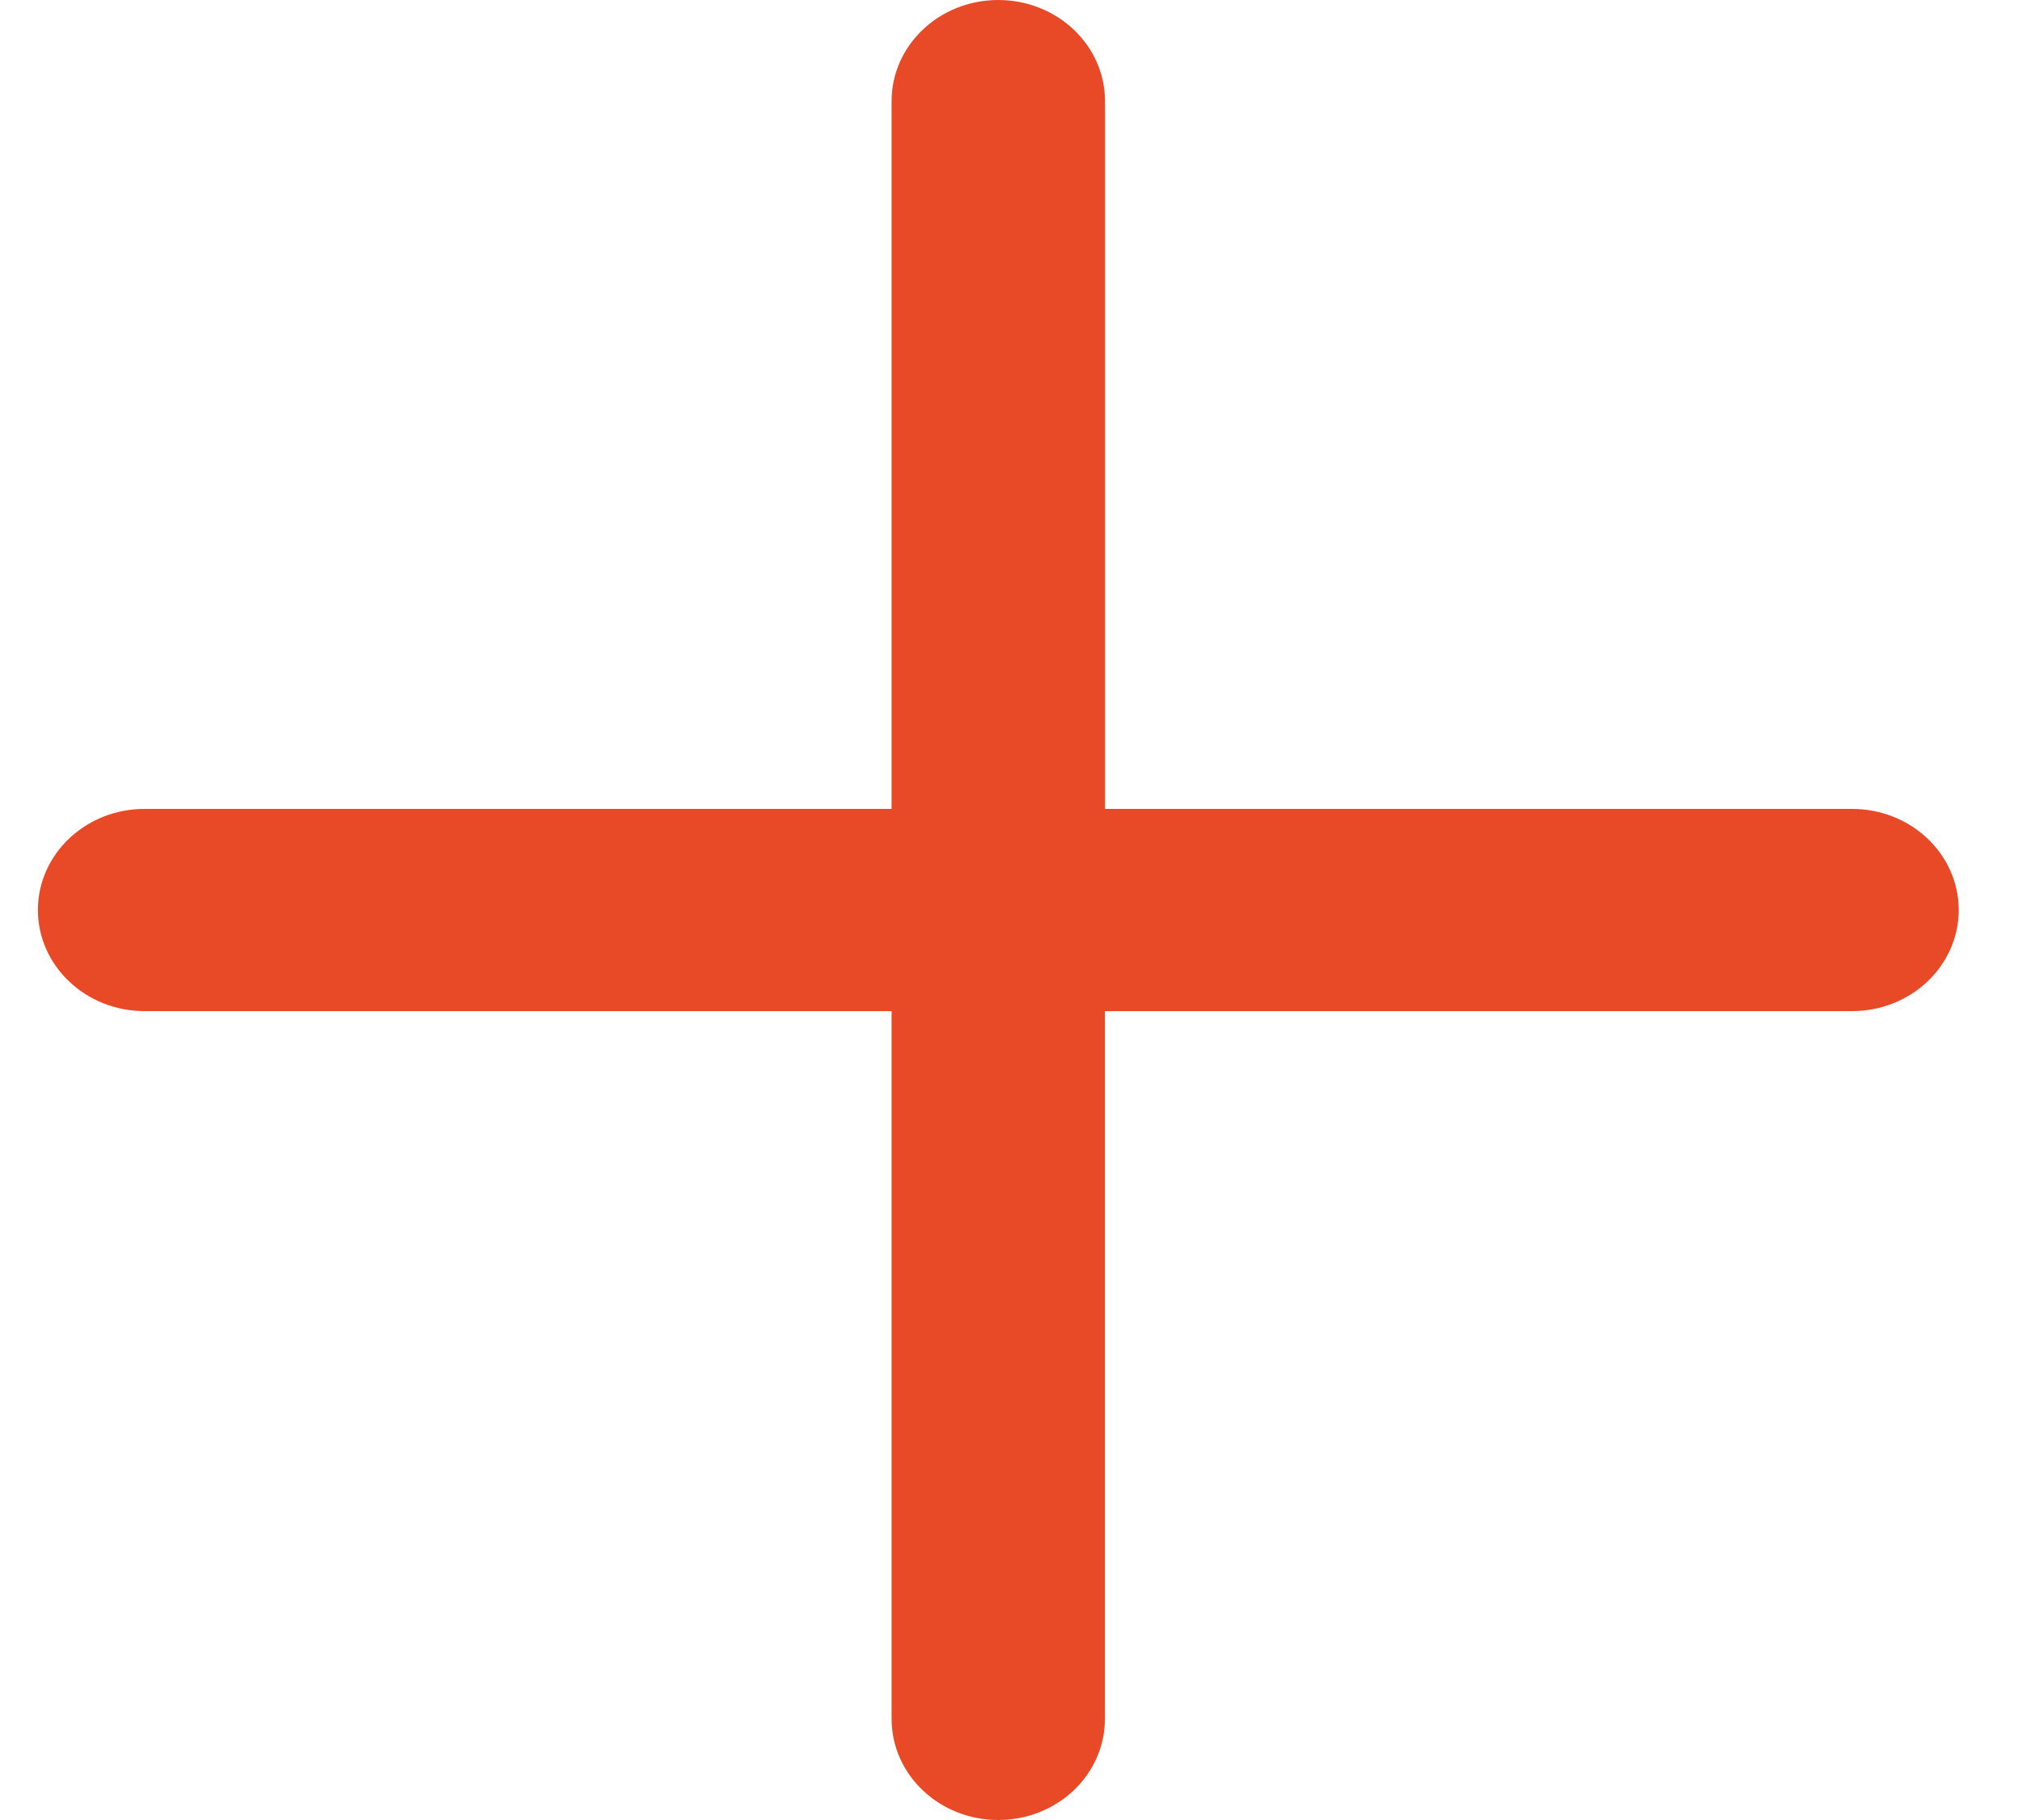
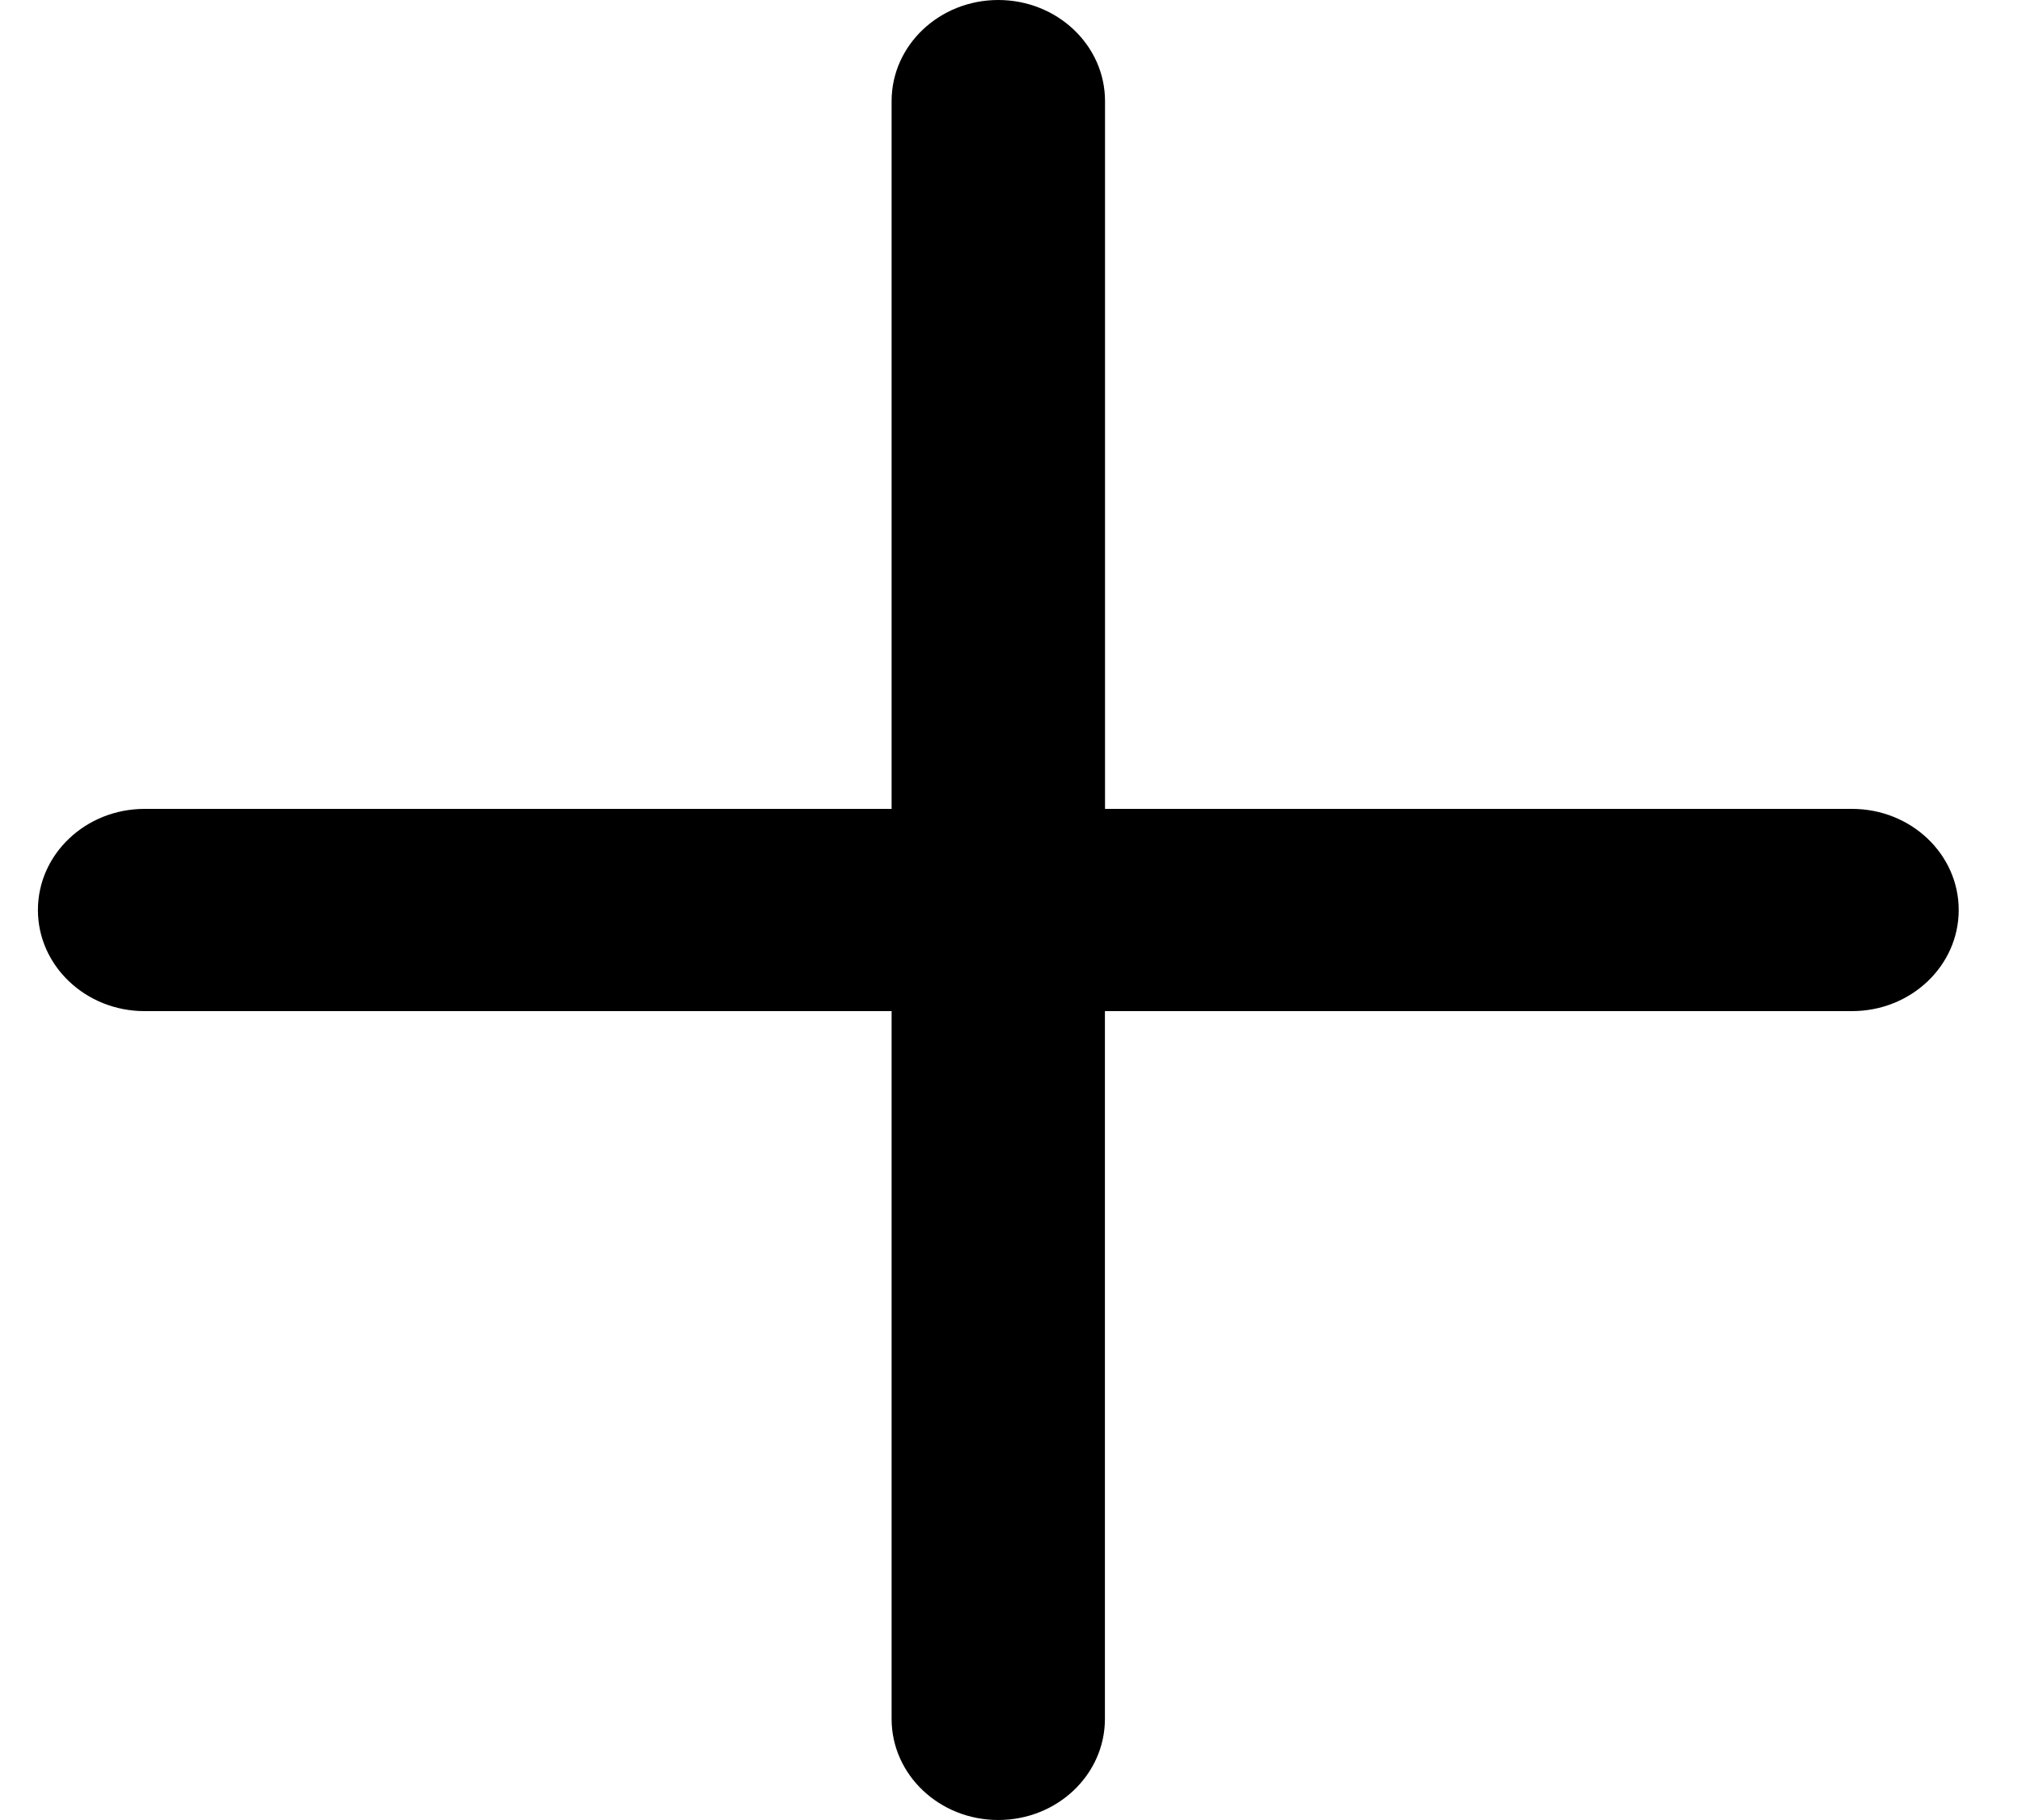
<svg xmlns="http://www.w3.org/2000/svg" width="20" height="18" viewBox="0 0 20 18">
-   <path d="M10.93 8h7.389c.583 0 1.055.448 1.055 1s-.472 1-1.055 1h-7.39v7c0 .552-.472 1-1.055 1s-1.055-.448-1.055-1v-7h-7.39C.848 10 .375 9.552.375 9S.847 8 1.43 8h7.389V1c0-.552.472-1 1.055-1s1.056.448 1.056 1v7z" fill="#E84A27" fill-rule="evenodd" />
+   <path d="M10.93 8h7.389c.583 0 1.055.448 1.055 1s-.472 1-1.055 1h-7.39v7c0 .552-.472 1-1.055 1s-1.055-.448-1.055-1v-7h-7.39C.848 10 .375 9.552.375 9S.847 8 1.43 8h7.389V1c0-.552.472-1 1.055-1s1.056.448 1.056 1v7z" fill="currentColor" fill-rule="evenodd" />
</svg>
